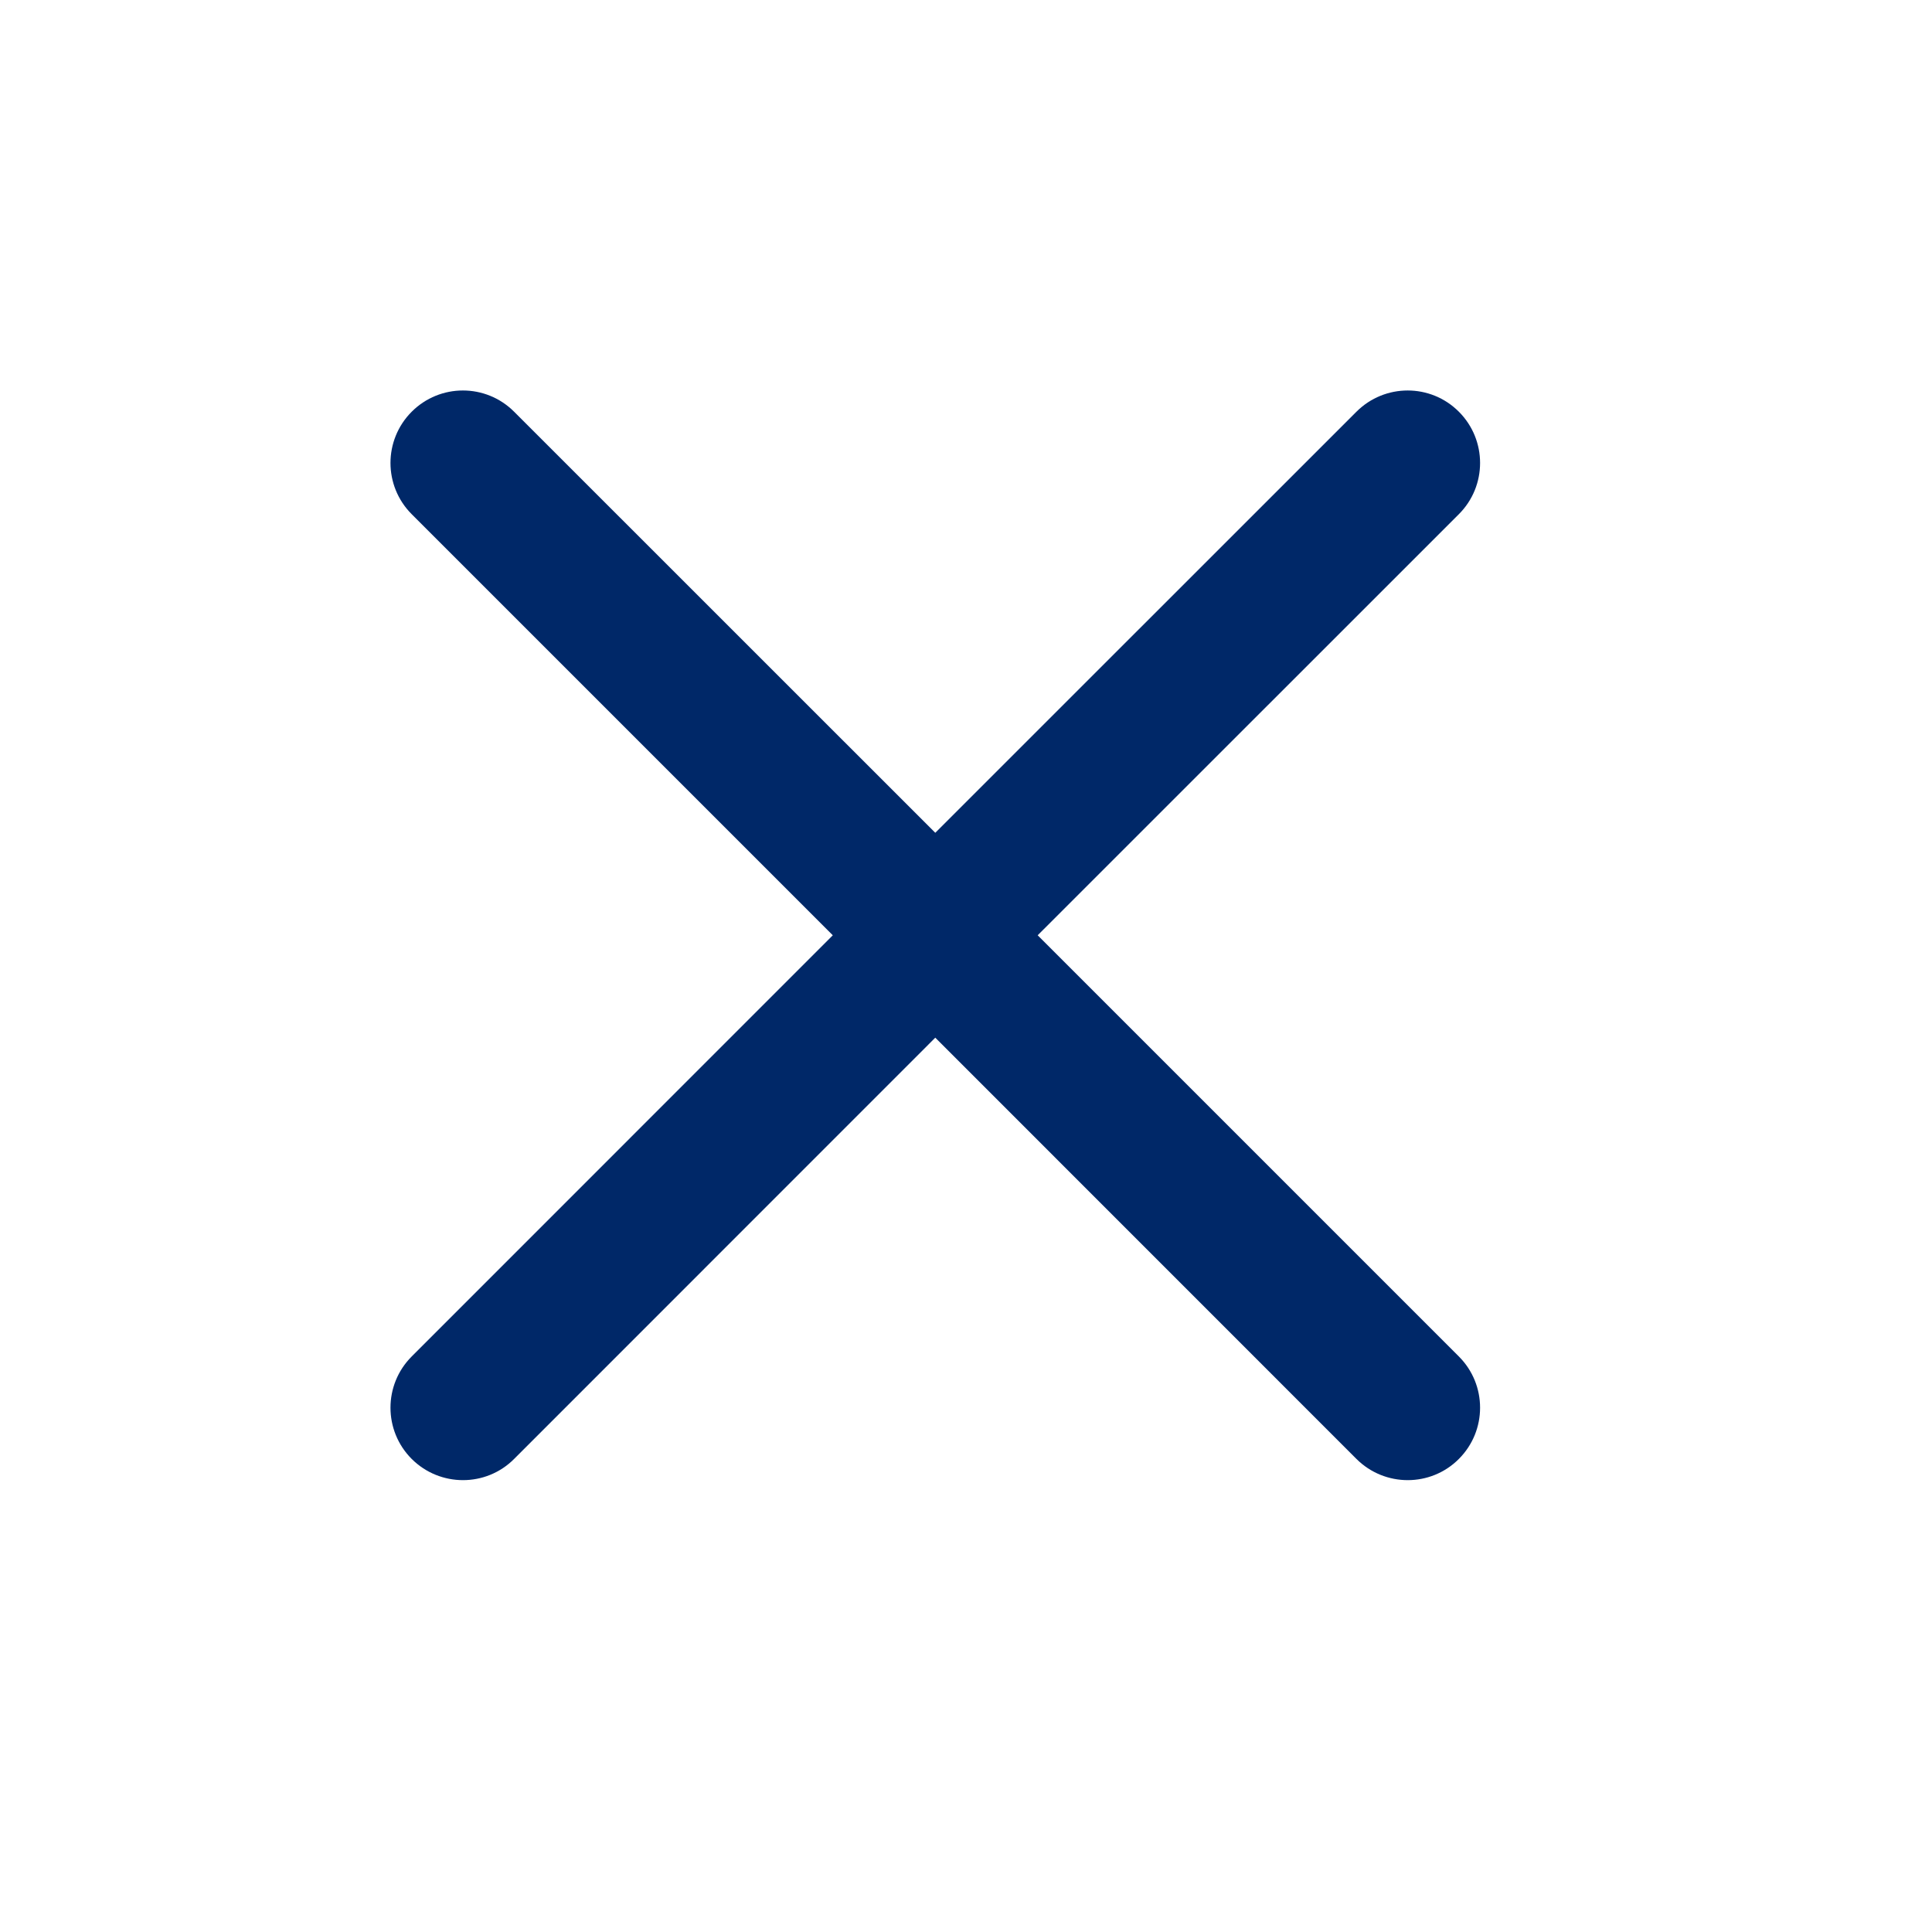
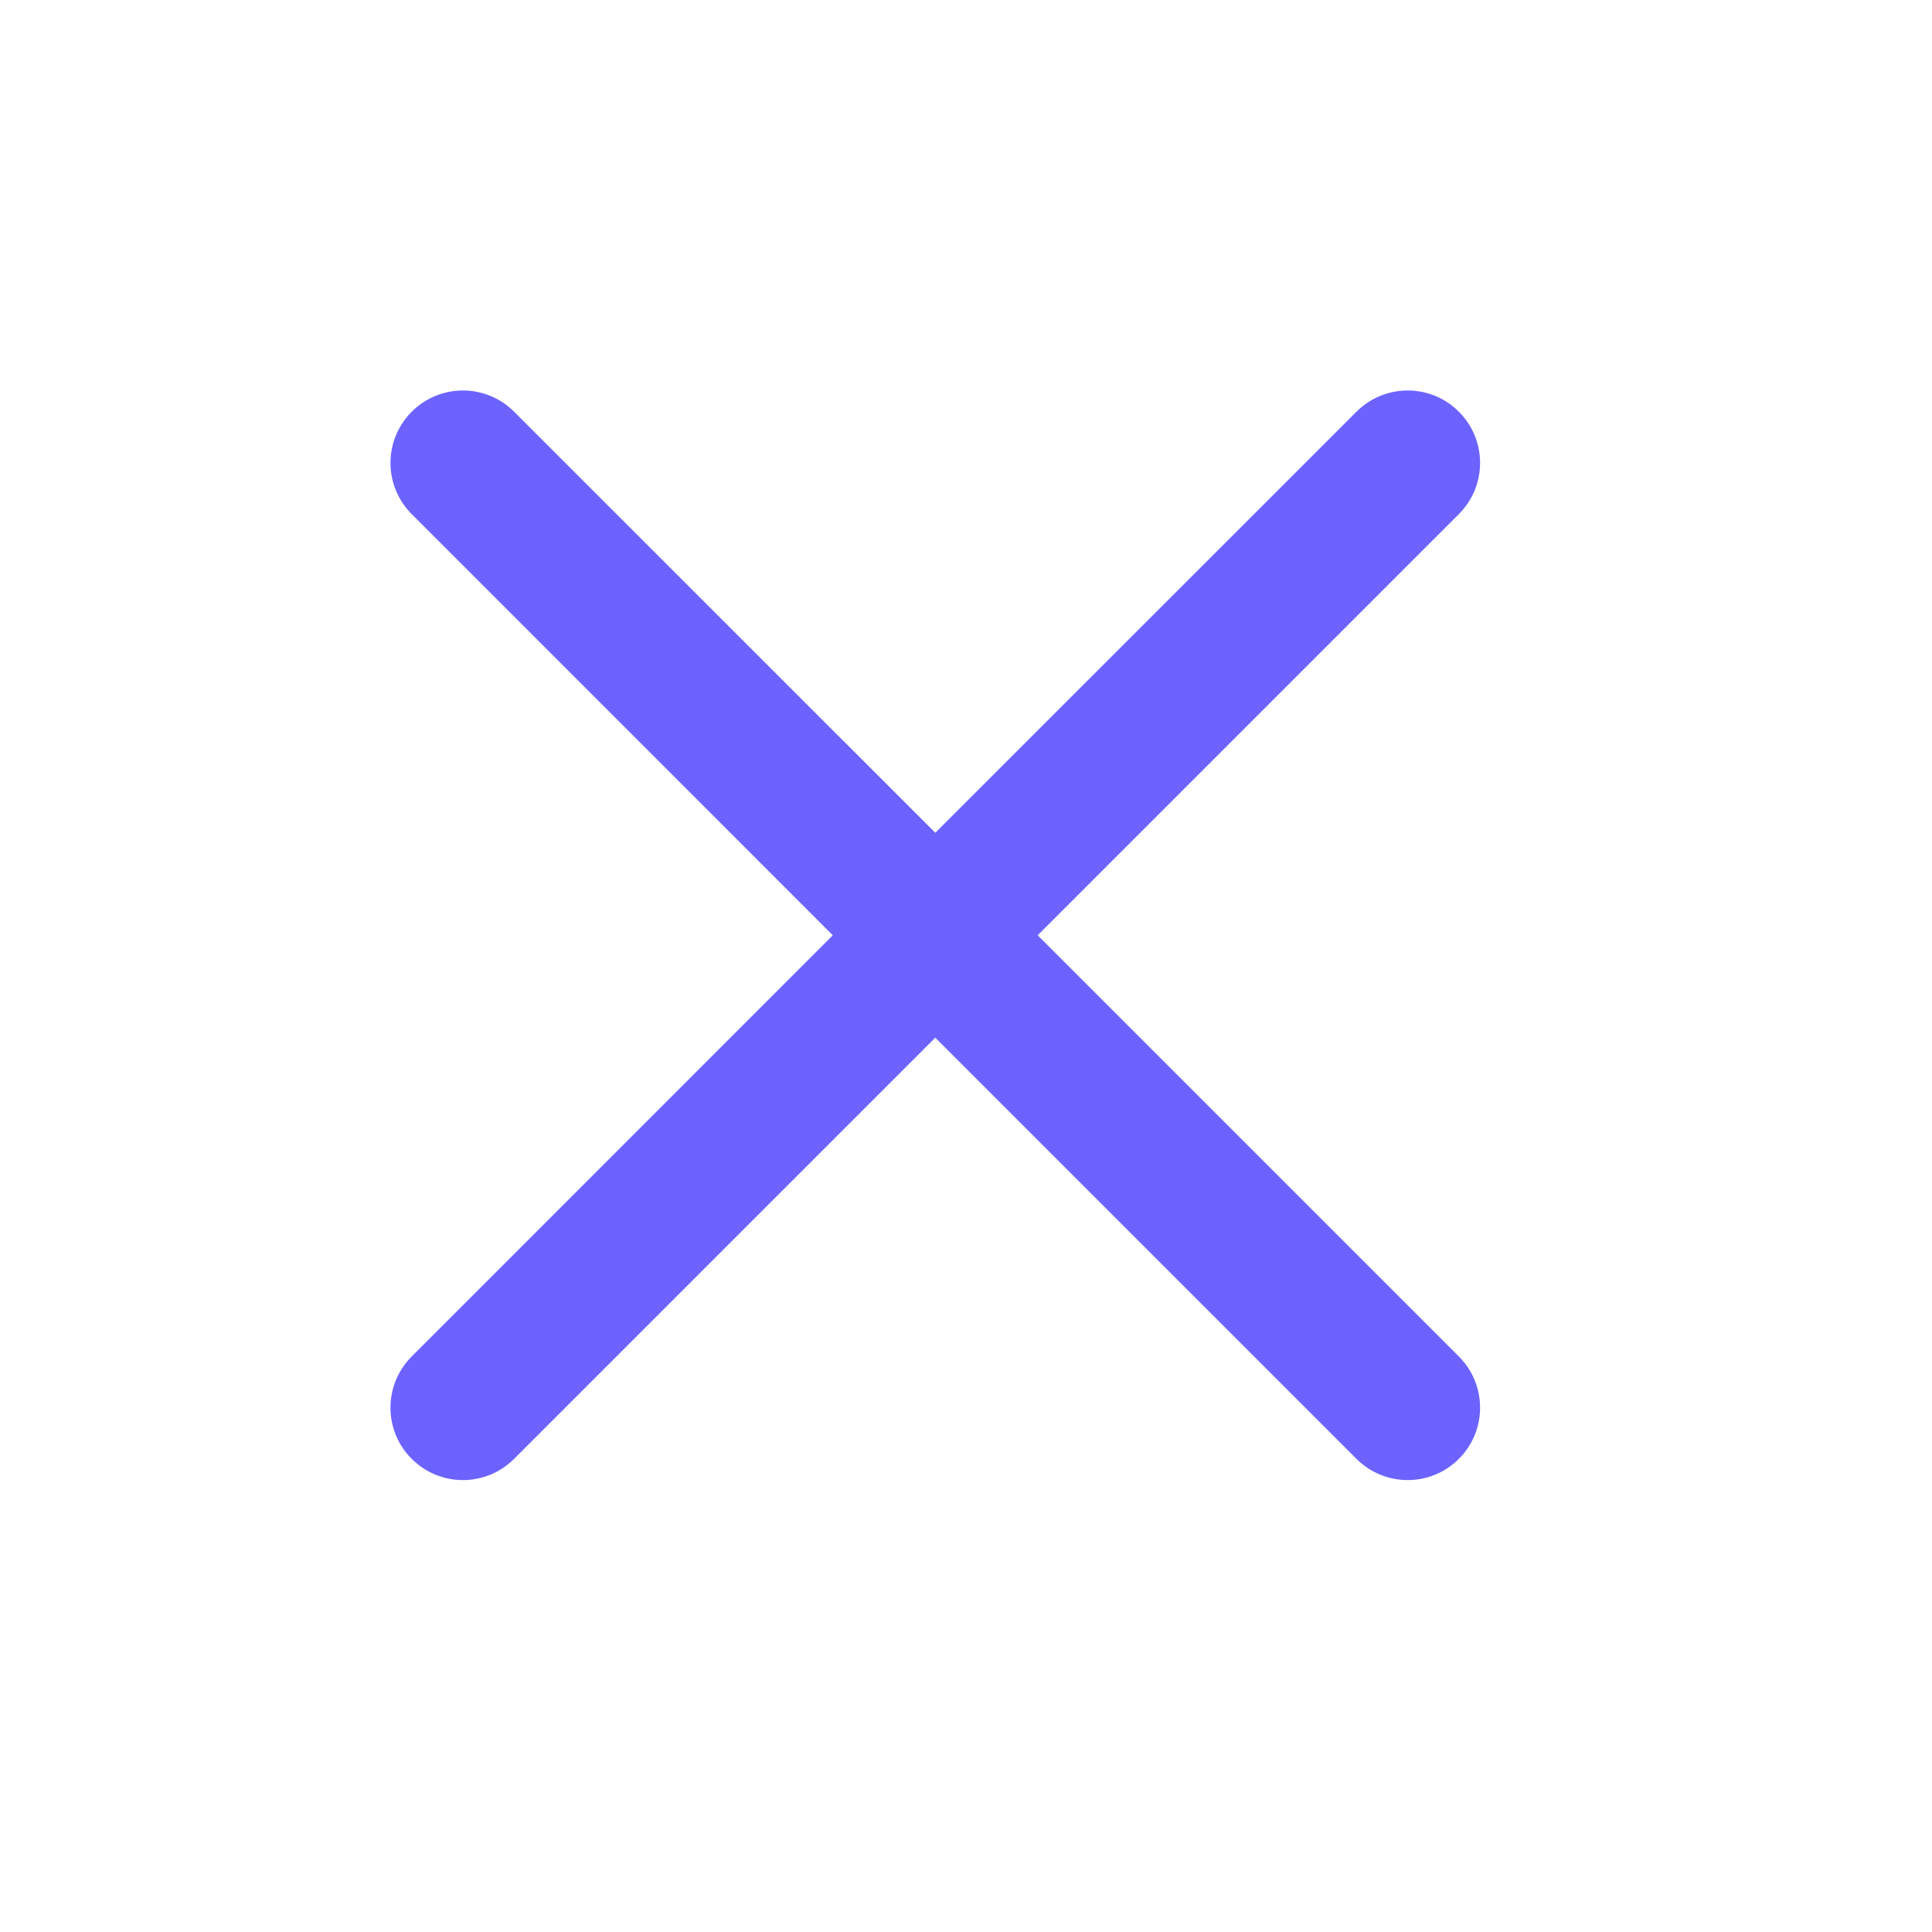
<svg xmlns="http://www.w3.org/2000/svg" width="20" height="20" viewBox="0 0 20 20" fill="none">
-   <path d="M14.042 4.262C14.335 3.969 14.81 3.969 15.102 4.262C15.395 4.555 15.395 5.03 15.102 5.323L10.742 9.682L15.102 14.042C15.395 14.335 15.395 14.81 15.102 15.103C14.81 15.396 14.335 15.395 14.042 15.103L9.682 10.742L5.322 15.103C5.03 15.396 4.555 15.395 4.262 15.103C3.969 14.81 3.969 14.335 4.262 14.042L8.621 9.682L4.262 5.323C3.969 5.03 3.969 4.555 4.262 4.262C4.555 3.969 5.029 3.969 5.322 4.262L9.682 8.621L14.042 4.262Z" fill="#002868" />
+   <path d="M14.042 4.262C14.335 3.969 14.81 3.969 15.102 4.262C15.395 4.555 15.395 5.03 15.102 5.322L10.742 9.682L15.102 14.042C15.395 14.335 15.395 14.81 15.102 15.102C14.81 15.395 14.335 15.395 14.042 15.102L9.682 10.742L5.322 15.102C5.03 15.395 4.555 15.395 4.262 15.102C3.969 14.81 3.969 14.335 4.262 14.042L8.621 9.682L4.262 5.322C3.969 5.029 3.969 4.555 4.262 4.262C4.555 3.969 5.029 3.969 5.322 4.262L9.682 8.621L14.042 4.262Z" fill="#6C63FF" />
</svg>
